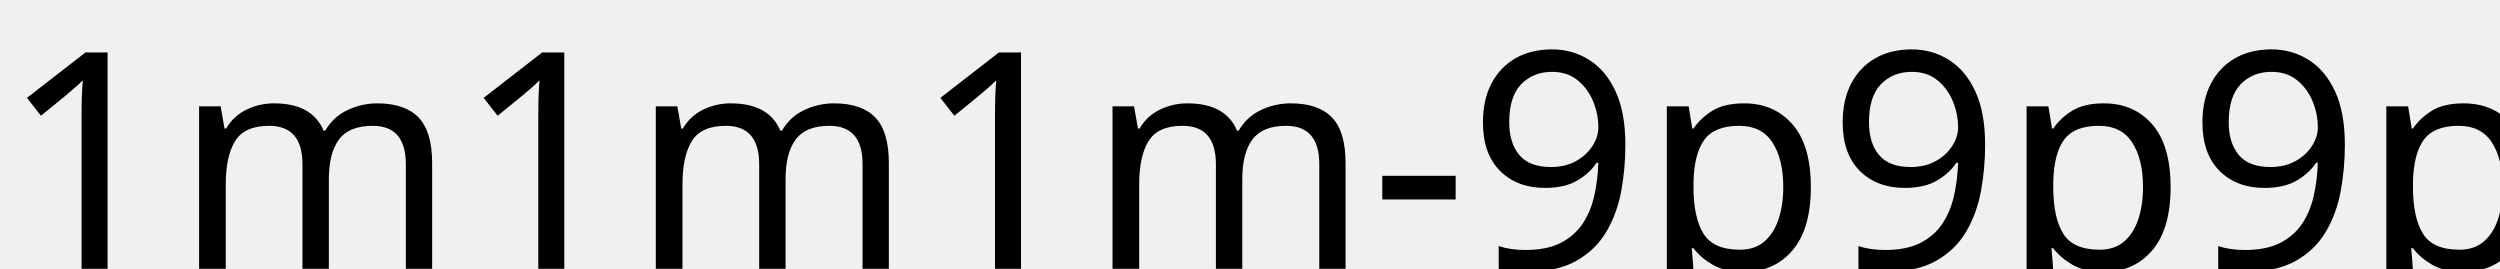
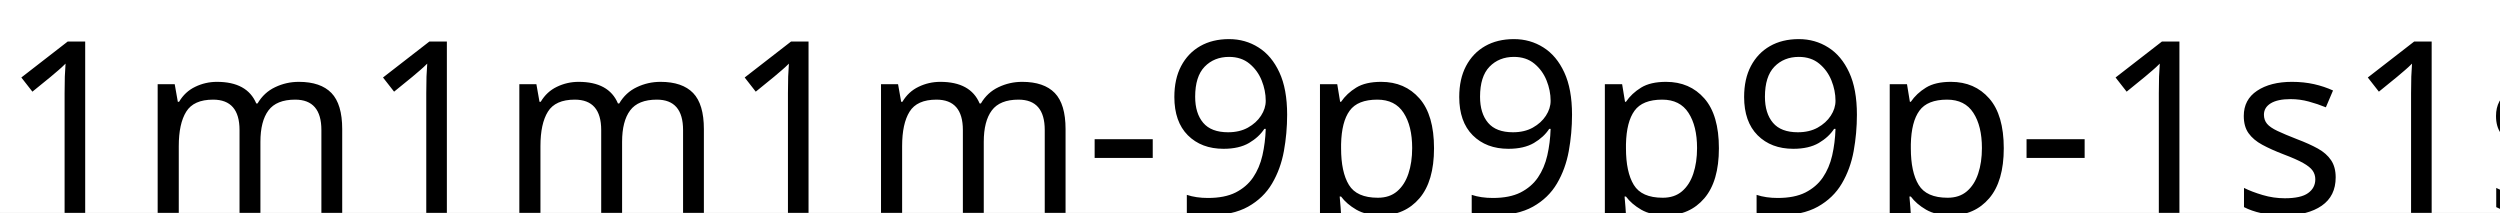
- <svg xmlns="http://www.w3.org/2000/svg" width="1583.808" height="170.112" viewBox="0 0 419.049 45.009" version="1.1" id="svg1">
+ <svg xmlns="http://www.w3.org/2000/svg" width="2000" height="170.112" viewBox="0 0 529.167 45.009" version="1.1" id="svg1">
  <defs id="defs1" />
  <g id="layer1">
+     <rect style="fill:#ffffff;stroke:#000000;stroke-width:0;paint-order:markers stroke fill;fill-opacity:1" id="rect1" width="529.167" height="44.979" x="0" y="-1.5068053e-06" />
    <text xml:space="preserve" style="font-style:normal;font-variant:normal;font-weight:normal;font-stretch:normal;font-size:50.8px;font-family:Riichi-Mahjong;-inkscape-font-specification:'Riichi-Mahjong, Normal';font-variant-ligatures:normal;font-variant-caps:normal;font-variant-numeric:normal;font-variant-east-asian:normal;text-align:start;writing-mode:lr-tb;direction:ltr;text-anchor:start;fill:#000000;stroke:#000000;stroke-width:0;paint-order:markers stroke fill" x="0" y="45.06" id="text1">
      <tspan id="tspan1" style="font-style:normal;font-variant:normal;font-weight:normal;font-stretch:normal;font-size:50.8px;font-family:Riichi-Mahjong;-inkscape-font-specification:'Riichi-Mahjong, Normal';font-variant-ligatures:normal;font-variant-caps:normal;font-variant-numeric:normal;font-variant-east-asian:normal;stroke-width:0" x="0" y="45.06">1m1m1m-9p9p9p-1s1s9s9s1z1z</tspan>
    </text>
  </g>
</svg>
